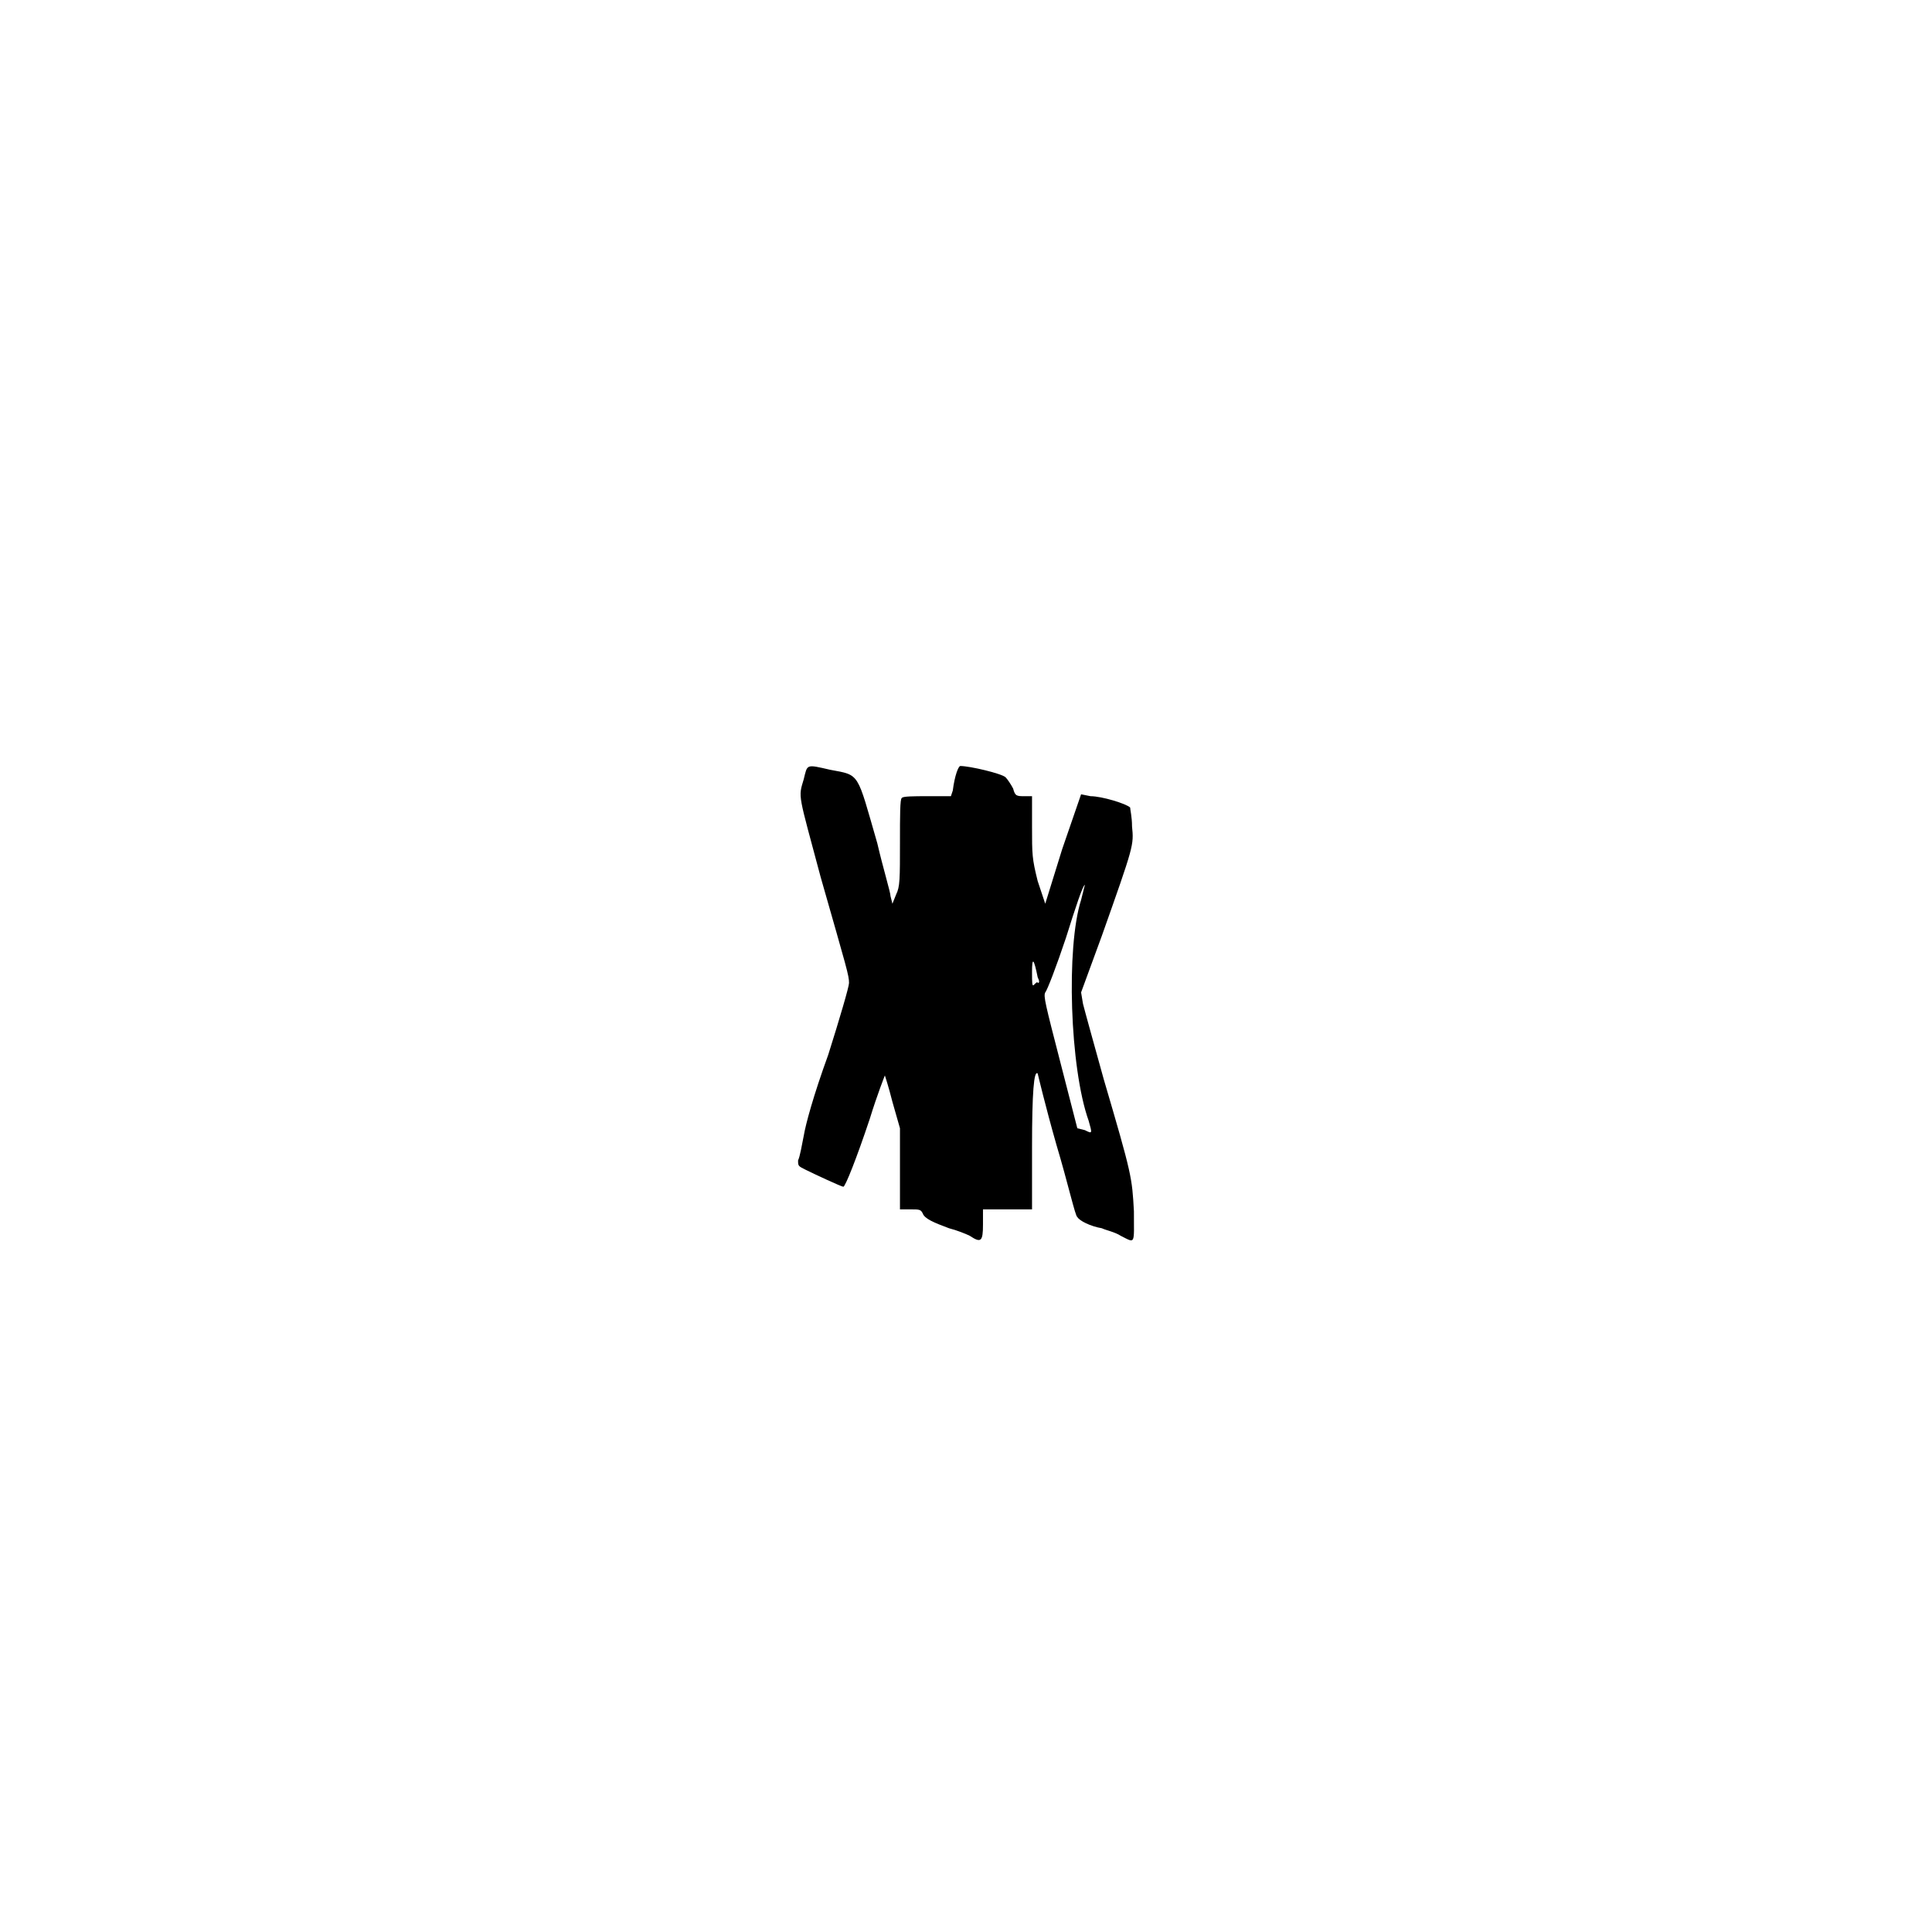
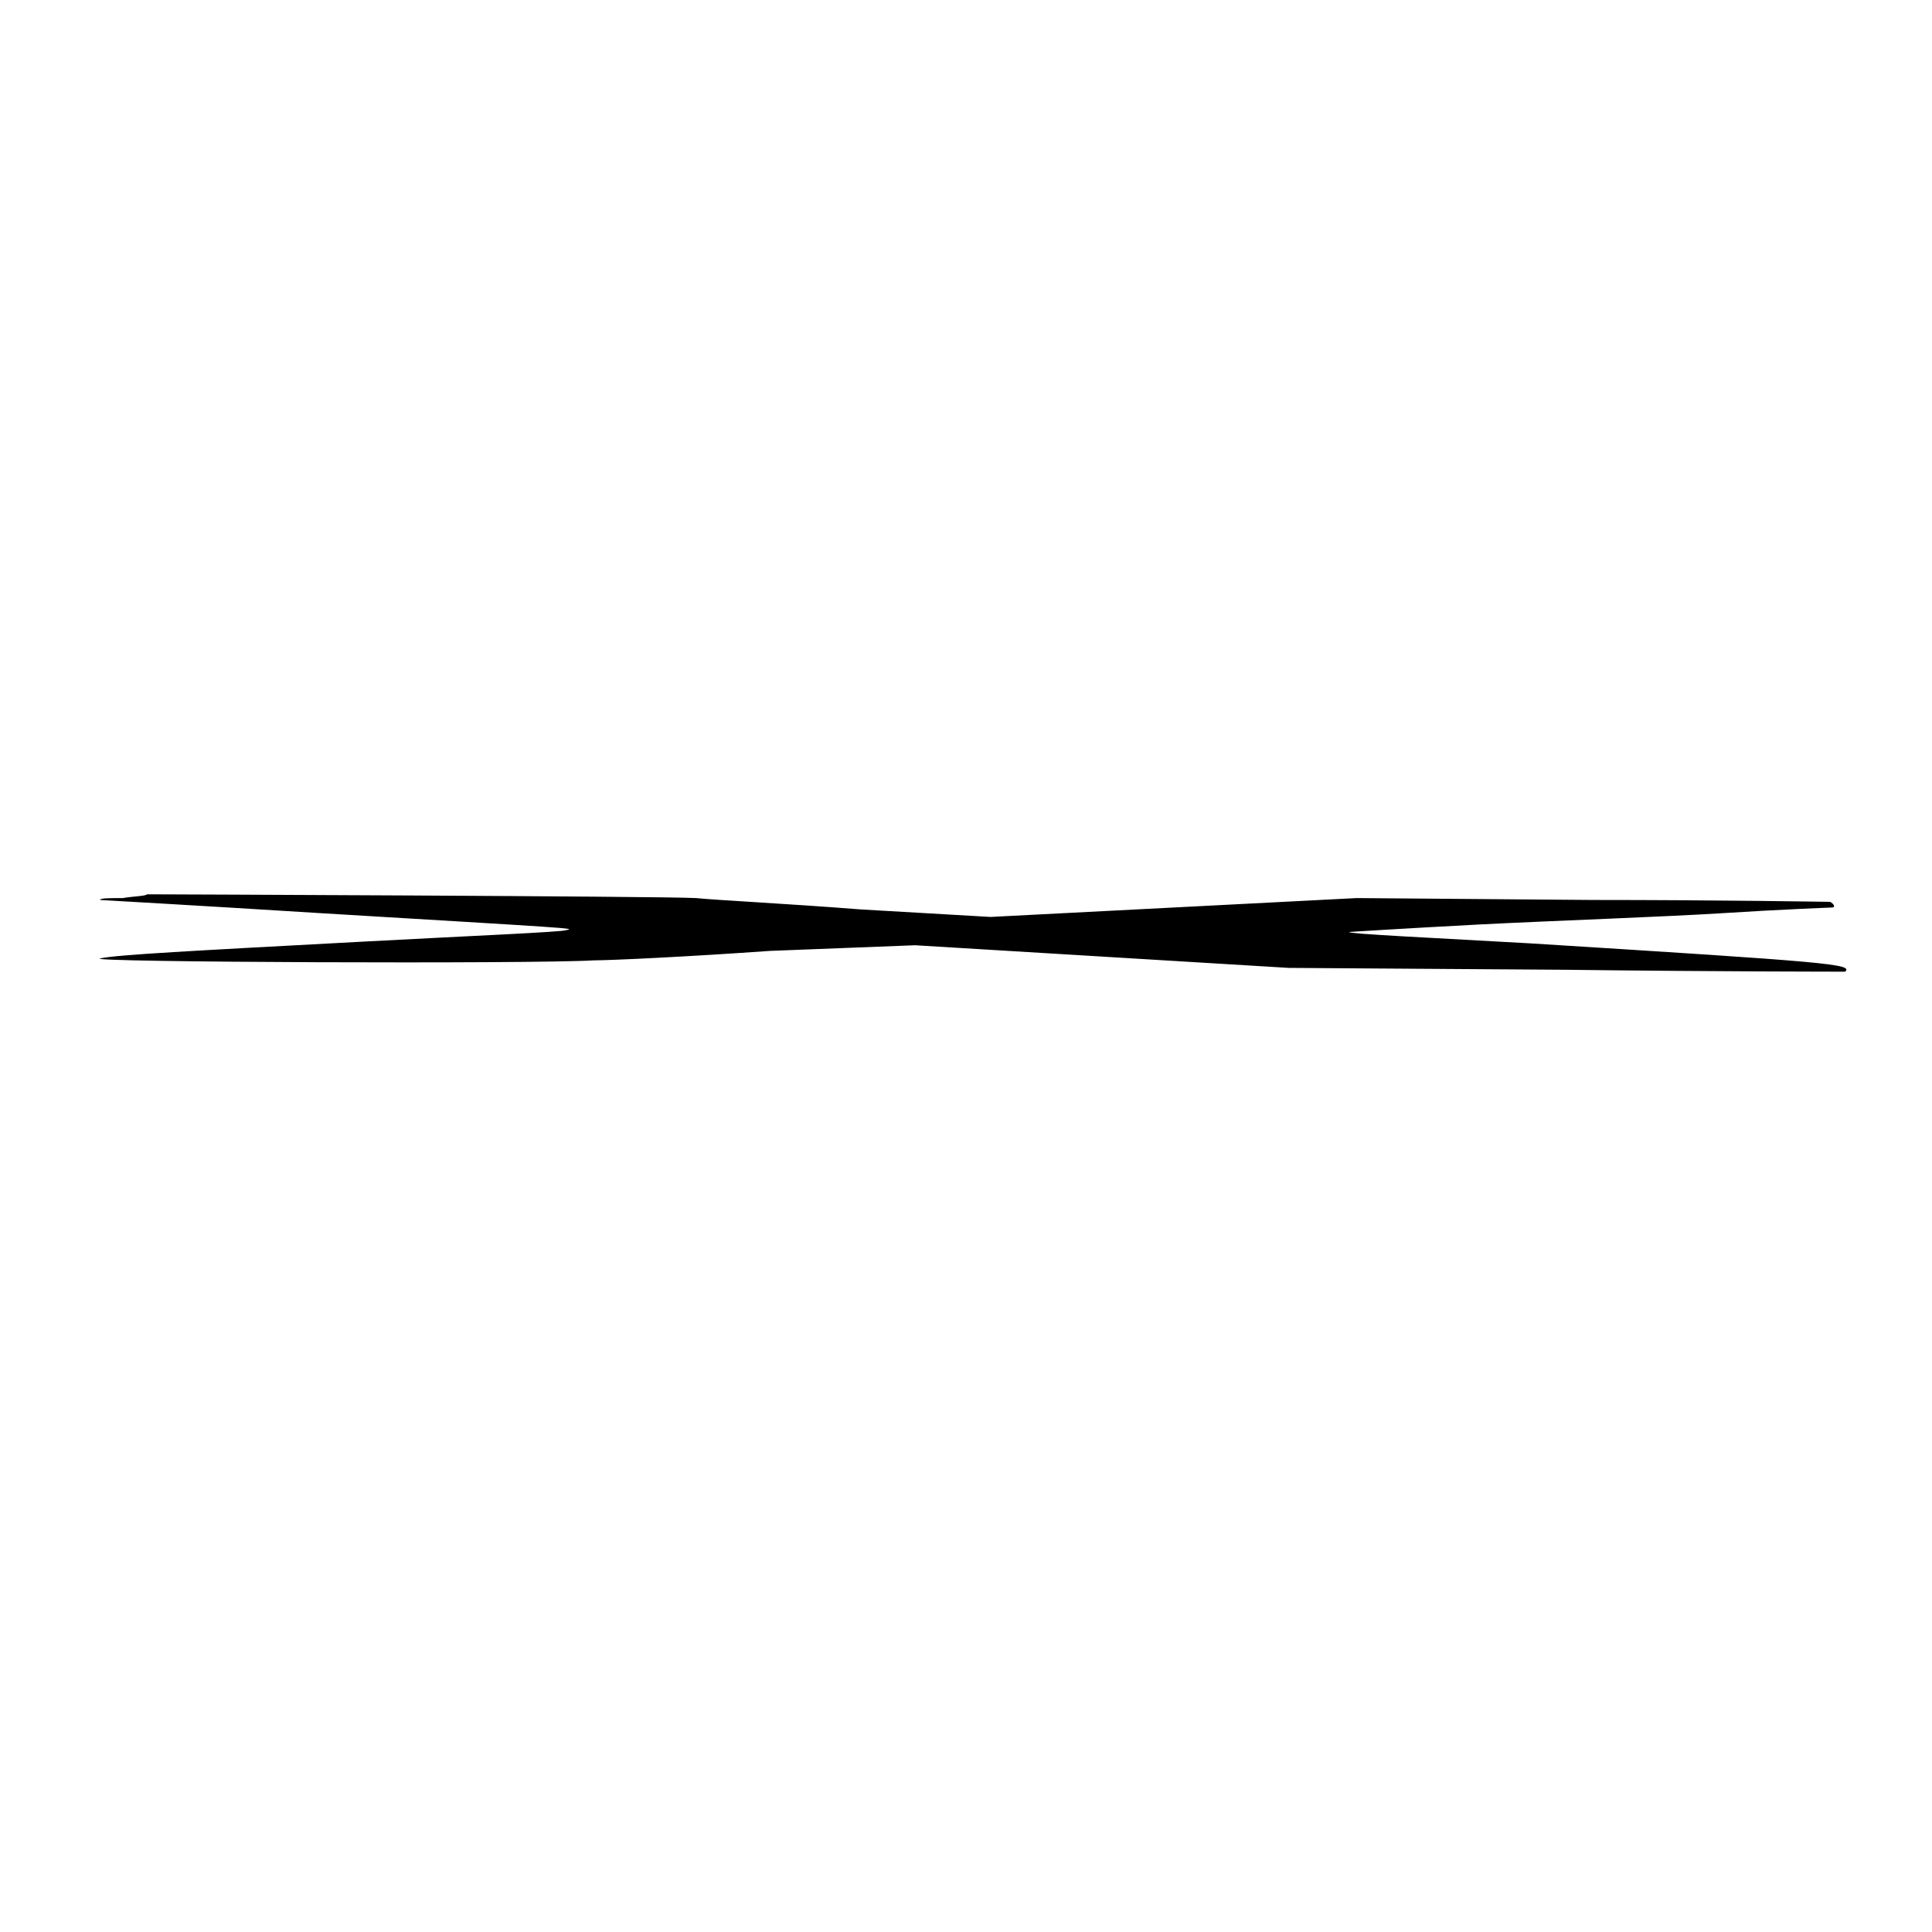
<svg xmlns="http://www.w3.org/2000/svg" version="1.0" width="512" height="512" viewBox="0 0 512 512" preserveAspectRatio="xMidYMid meet">
  <g transform="translate(0,512) scale(0.5,-0.5)" fill="#000000" fill-rule="evenodd" stroke="none">
-     <path d="M426 611 c-3 -10 -3 -7 9 -52 14 -49 15 -52 15 -56 0 -2 -5 -19 -11 -38 -8 -22 -12 -37 -13 -43 -1 -5 -2 -11 -3 -13 0 -3 0 -3 4 -5 4 -2 19 -9 20 -9 1 0 7 15 14 36 4 13 8 23 8 23 0 0 2 -6 4 -14 l4 -14 0 -21 0 -22 6 0 c4 0 5 0 6 -2 1 -3 6 -5 14 -8 4 -1 9 -3 11 -4 6 -4 7 -3 7 6 l0 8 13 0 13 0 0 33 c0 29 1 41 3 39 0 0 4 -17 10 -38 6 -20 10 -38 11 -38 1 -2 7 -5 13 -6 2 -1 7 -2 10 -4 8 -4 7 -5 7 13 -1 18 -1 19 -16 70 -5 18 -10 36 -11 40 l-1 6 11 30 c17 48 17 48 16 58 0 5 -1 9 -1 10 -2 2 -15 6 -21 6 l-5 1 -10 -29 -9 -29 -4 12 c-3 12 -3 14 -3 29 l0 16 -4 0 c-4 0 -5 0 -6 4 -1 2 -3 5 -4 6 -2 2 -19 6 -24 6 -1 0 -3 -5 -4 -13 l-1 -3 -13 0 c-6 0 -13 0 -13 -1 -1 0 -1 -10 -1 -23 0 -20 0 -24 -2 -28 l-2 -5 -1 4 c0 2 -4 15 -7 28 -11 38 -9 36 -25 39 -13 3 -12 3 -14 -5z m147 -64 c-8 -25 -6 -89 4 -117 2 -7 2 -7 -2 -5 l-4 1 -9 35 c-8 31 -9 35 -8 37 1 1 6 14 11 29 5 16 9 28 10 28 0 0 -1 -4 -2 -8z m-23 -41 c1 -2 1 -3 0 -3 0 1 -1 0 -2 -1 -1 -1 -1 1 -1 7 0 8 1 7 3 -3z" />
+     <path d="M78 550 c-1 -1 -7 -1 -13 -2 -7 0 -12 0 -12 -1 0 0 53 -3 117 -7 133 -8 136 -8 130 -9 -2 -1 -50 -3 -106 -6 -93 -5 -132 -7 -141 -9 -9 -2 229 -3 262 -1 9 0 51 2 93 5 l77 3 99 -6 99 -6 147 -1 c81 -1 147 -1 148 -1 4 4 -7 5 -167 15 -53 3 -96 5 -96 6 -1 0 31 2 69 4 39 2 97 4 129 6 31 2 58 3 58 3 2 0 1 2 -1 3 -1 0 -58 1 -126 1 l-125 1 -97 -5 -97 -5 -69 4 c-38 3 -78 5 -87 6 -18 1 -288 2 -291 2z" />
  </g>
</svg>
